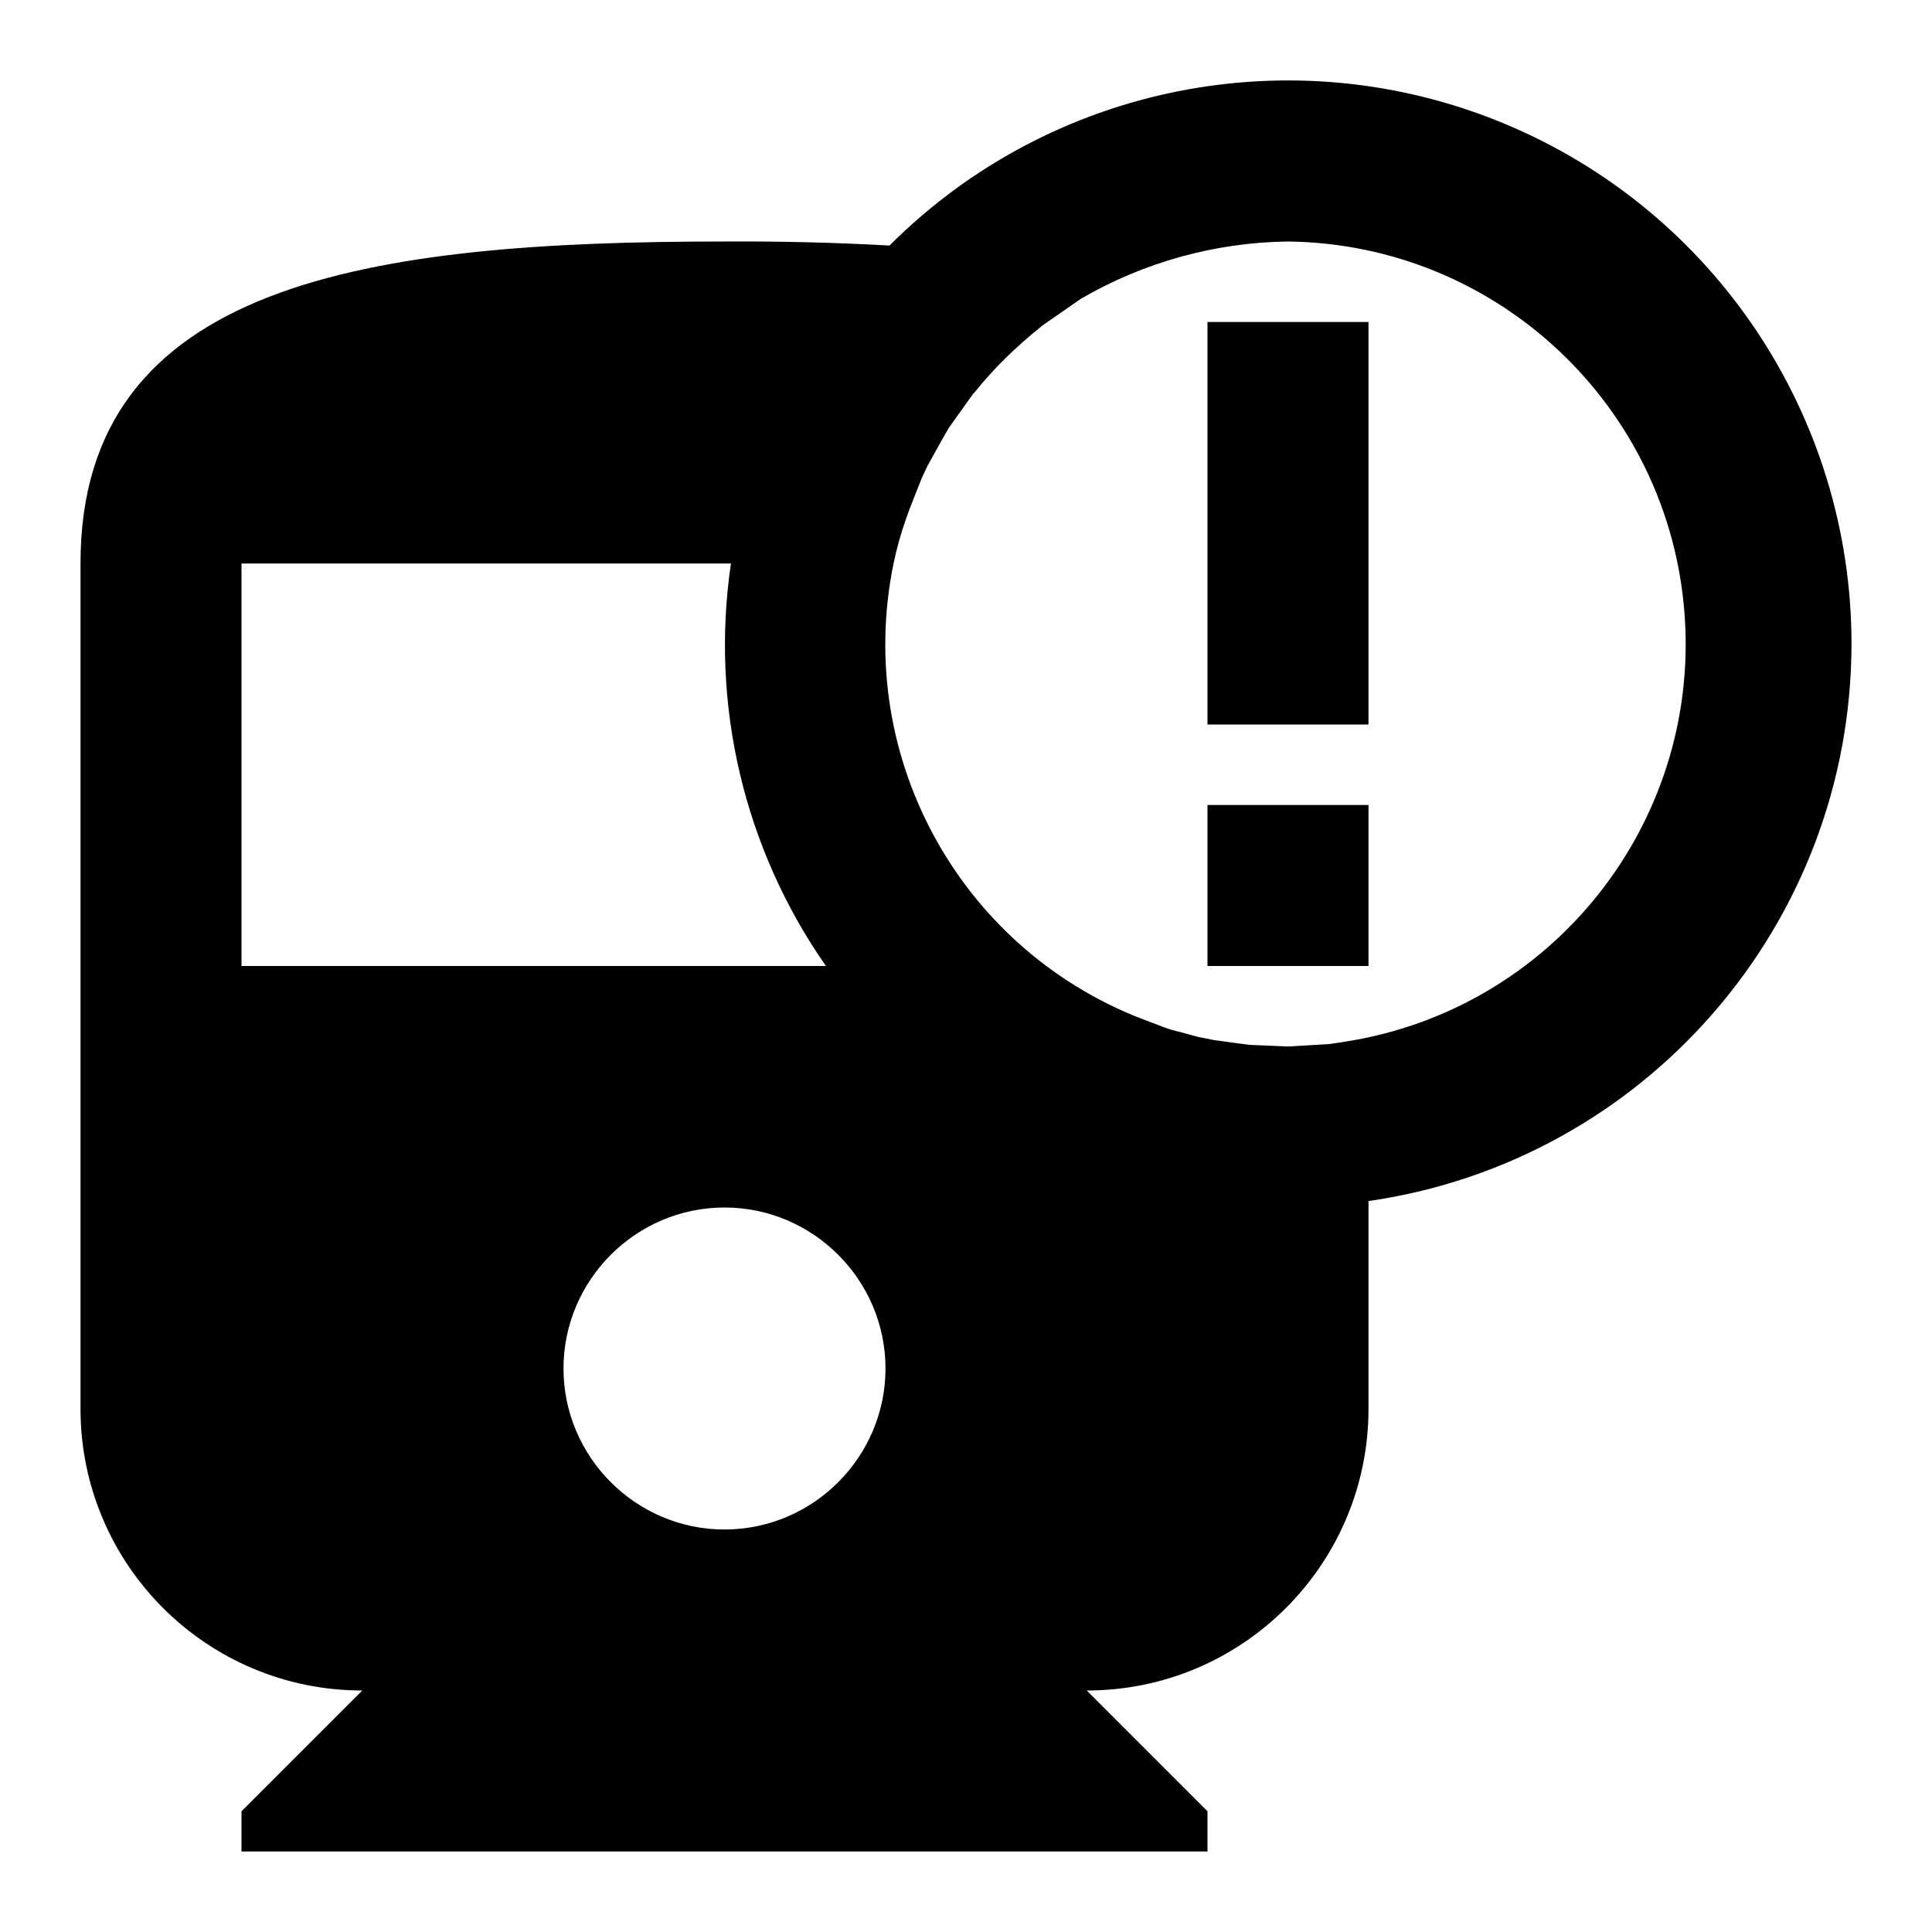
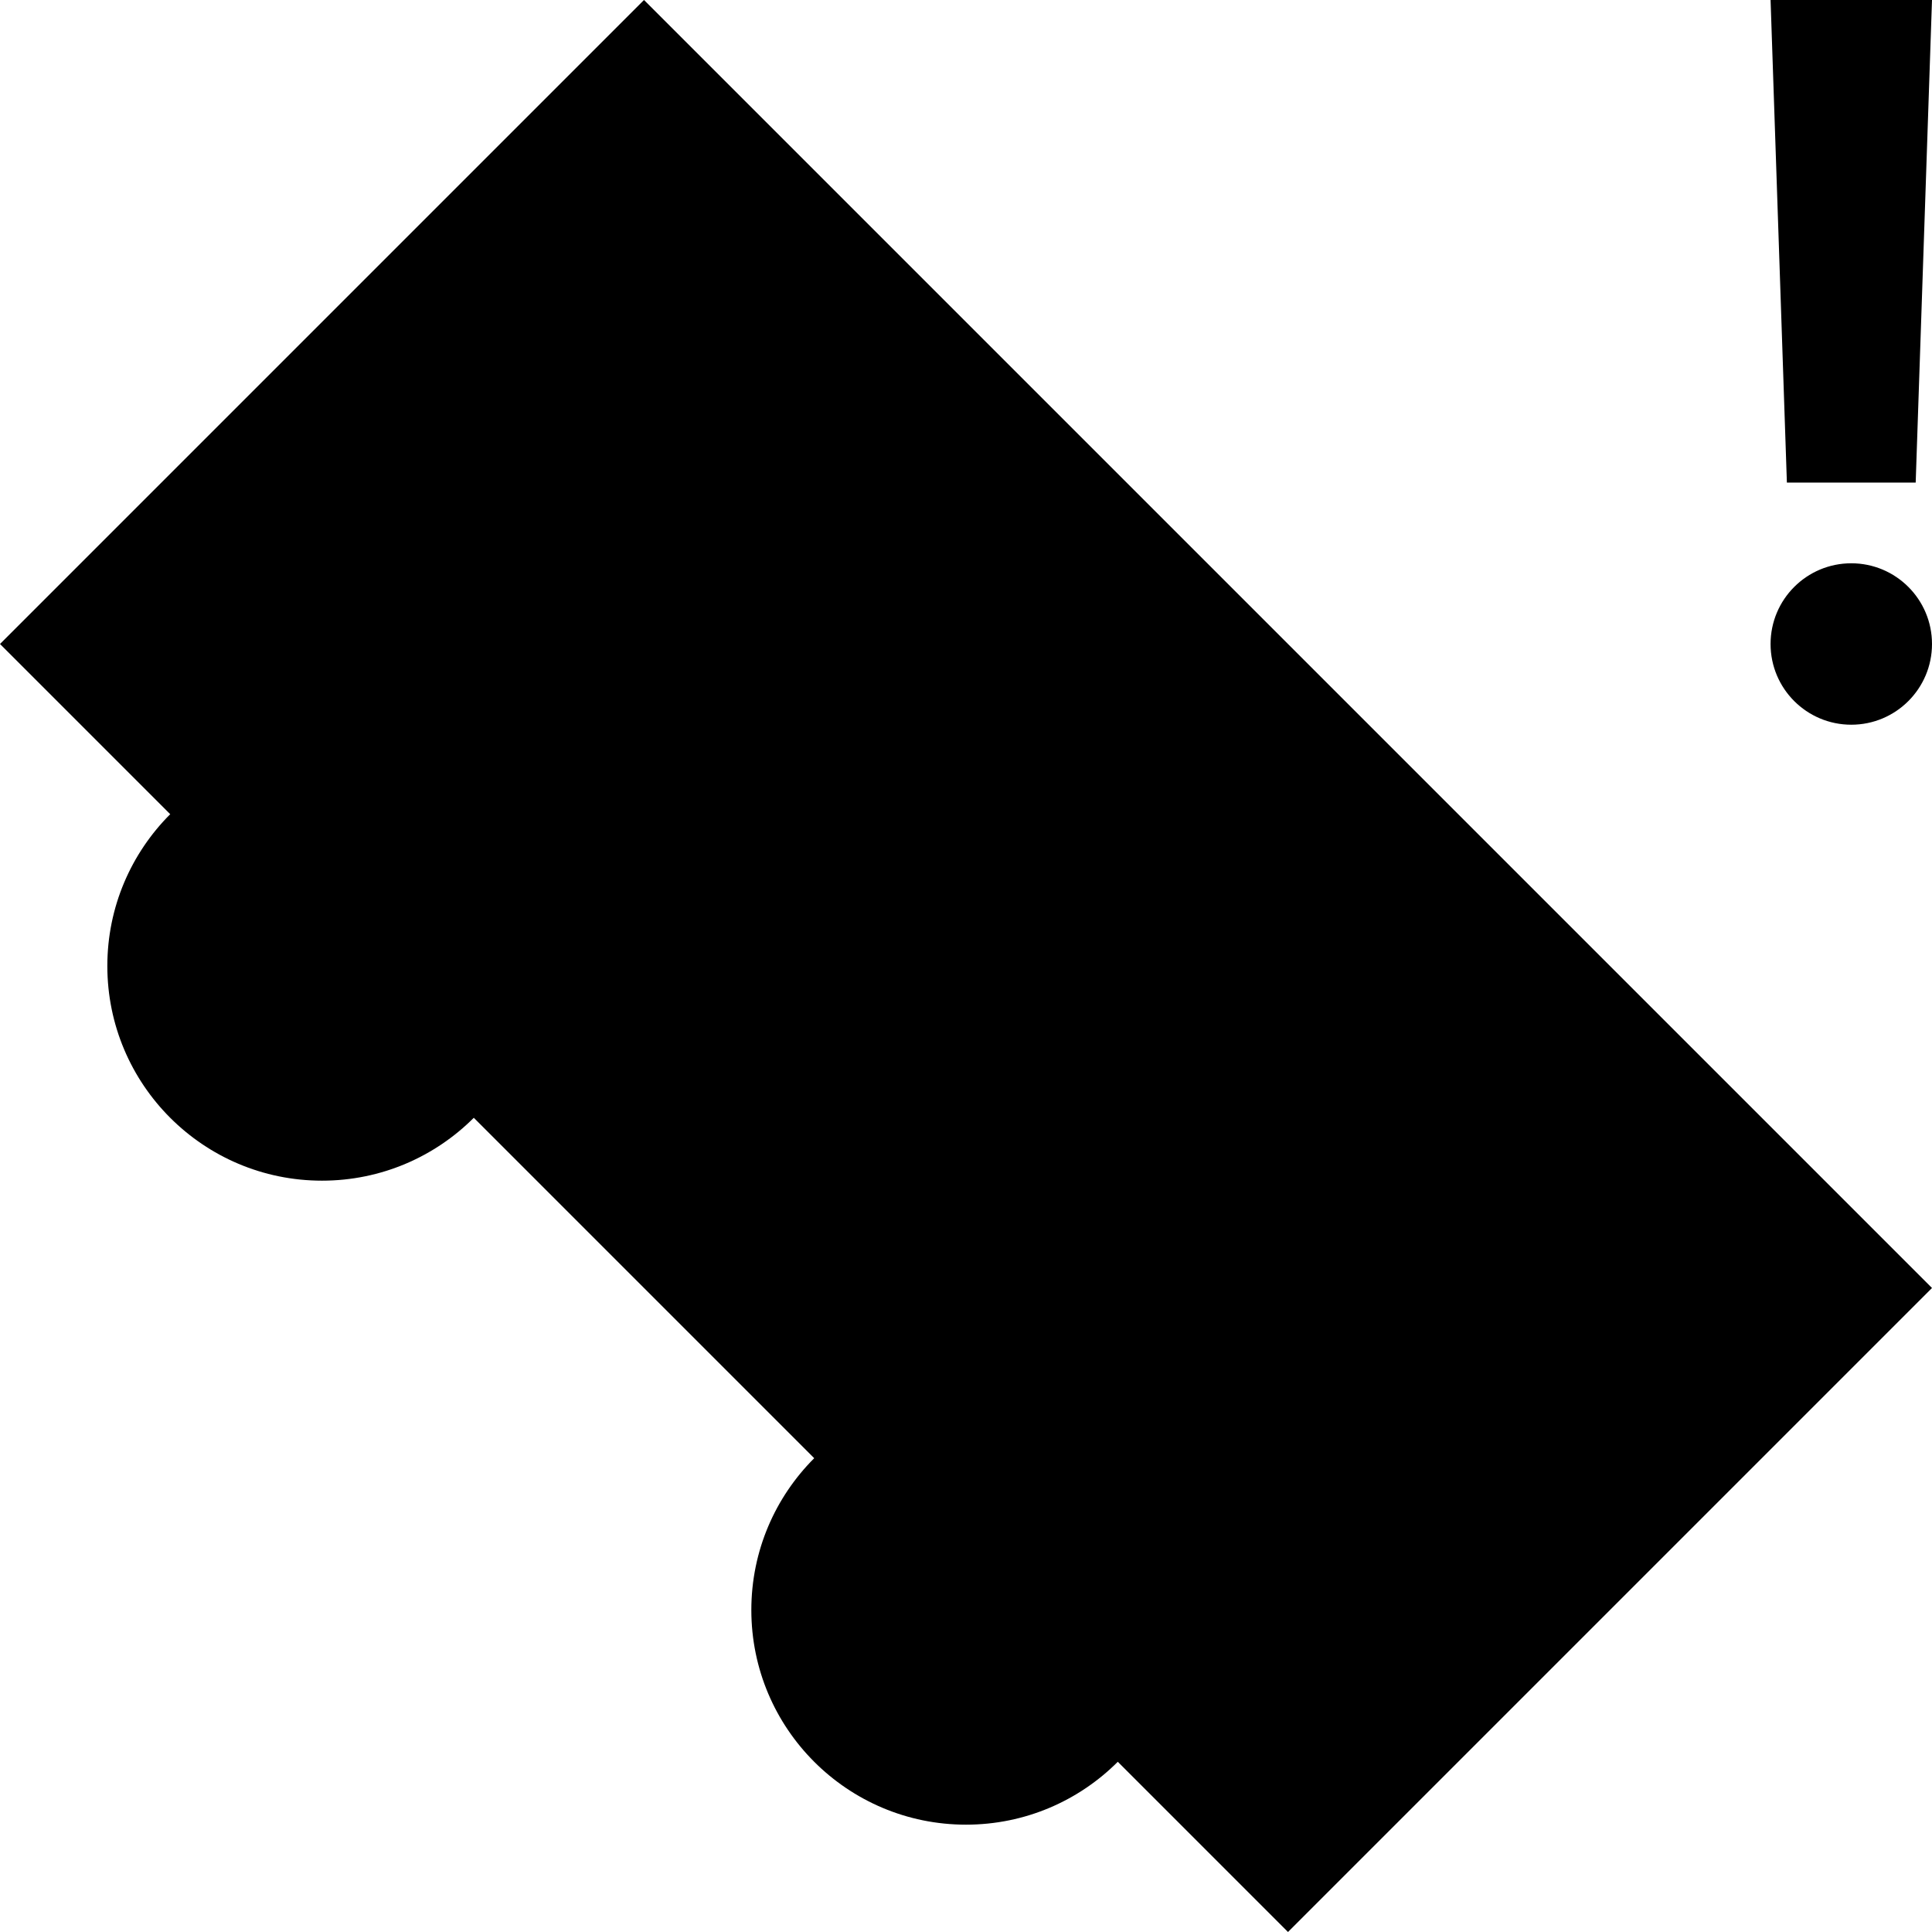
- <svg xmlns="http://www.w3.org/2000/svg" height="24px" viewBox="0 0 24 24" width="24px" fill="#000000">
-   <path d="M0 0h24v24H0V0z" fill="none" />
-   <path d="M23 8a7 7 0 0 0-11.95-4.95A33.8 33.8 0 0 0 9 3c-4.42 0-8 .5-8 4v10.5A3.5 3.5 0 0 0 4.5 21L3 22.5v.5h12v-.5L13.5 21a3.5 3.5 0 0 0 3.5-3.5v-2.58A7 7 0 0 0 23 8zM3 12V7h6.08a6.96 6.96 0 0 0 1.18 5H3zm6 7c-1.1 0-2-.9-2-2s.9-2 2-2 2 .9 2 2-.9 2-2 2zm7.71-6.06l-.2.03L16 13l-.47-.02-.16-.02-.29-.04-.2-.04-.22-.06a1.55 1.55 0 0 1-.23-.07l-.13-.05A4.99 4.99 0 0 1 11.1 7c.04-.19.09-.37.15-.54l.05-.14.15-.38.07-.15.2-.36.07-.12.3-.42.02-.02c.24-.3.52-.57.82-.81l.01-.01.46-.32.03-.02A5.25 5.25 0 0 1 16 3a5 5 0 0 1 .71 9.94zM15 4h2v5h-2zm0 6h2v2h-2z" />
+ <svg xmlns="http://www.w3.org/2000/svg" viewBox="0 0 2.25 2.25" width="24" height="24" version="1.1" id="svg38682">
+   <defs id="defs38686" />
+   <path d="M 0.75,0 0,0.75 1.5,2.25 2.25,1.5 Z" id="path38672" style="stroke-width:1" />
+   <circle cx="0.375" cy="1.125" id="ellipse38674" style="stroke-width:1" r="0.25" />
+   <circle cx="1.125" cy="1.875" id="ellipse38676" style="stroke-width:1" r="0.25" />
+   <path d="M 2.062,0 H 2.25 L 2.231,0.562 h -0.15 z" id="path38678" style="stroke-width:1" />
+   <circle cx="2.156" cy="0.75" id="ellipse38680" style="stroke-width:1" r="0.094" />
</svg>
